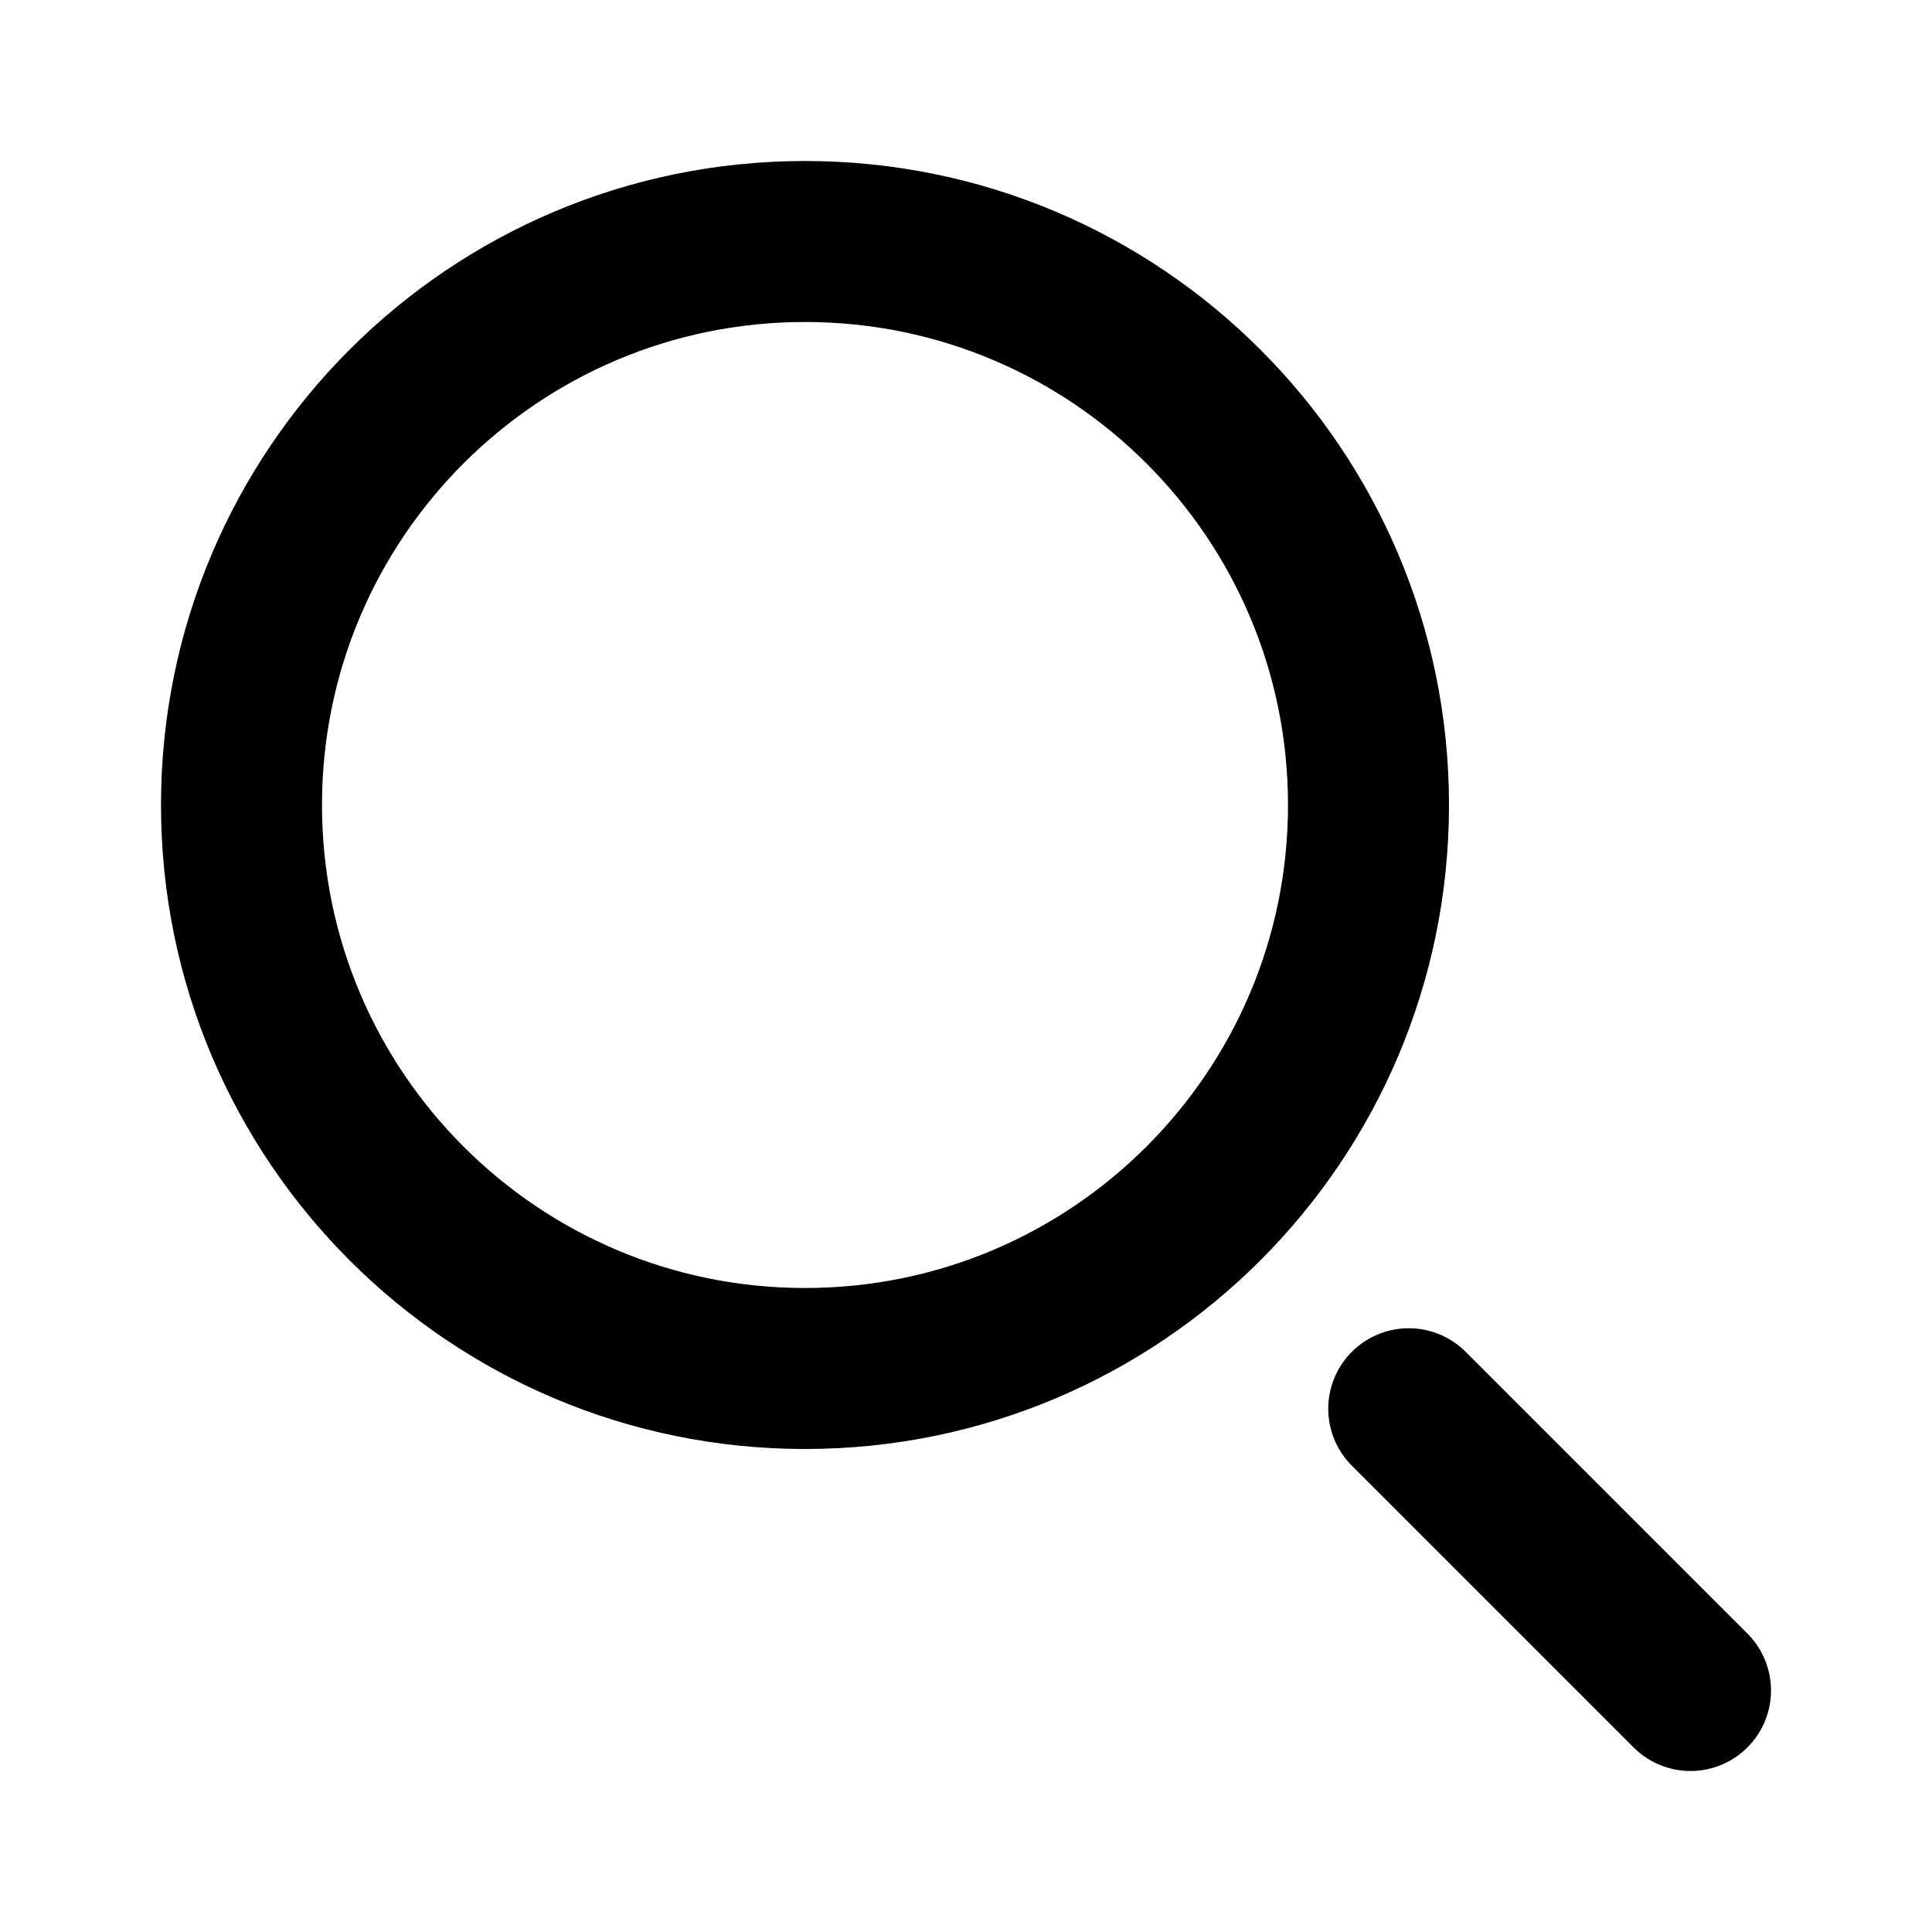
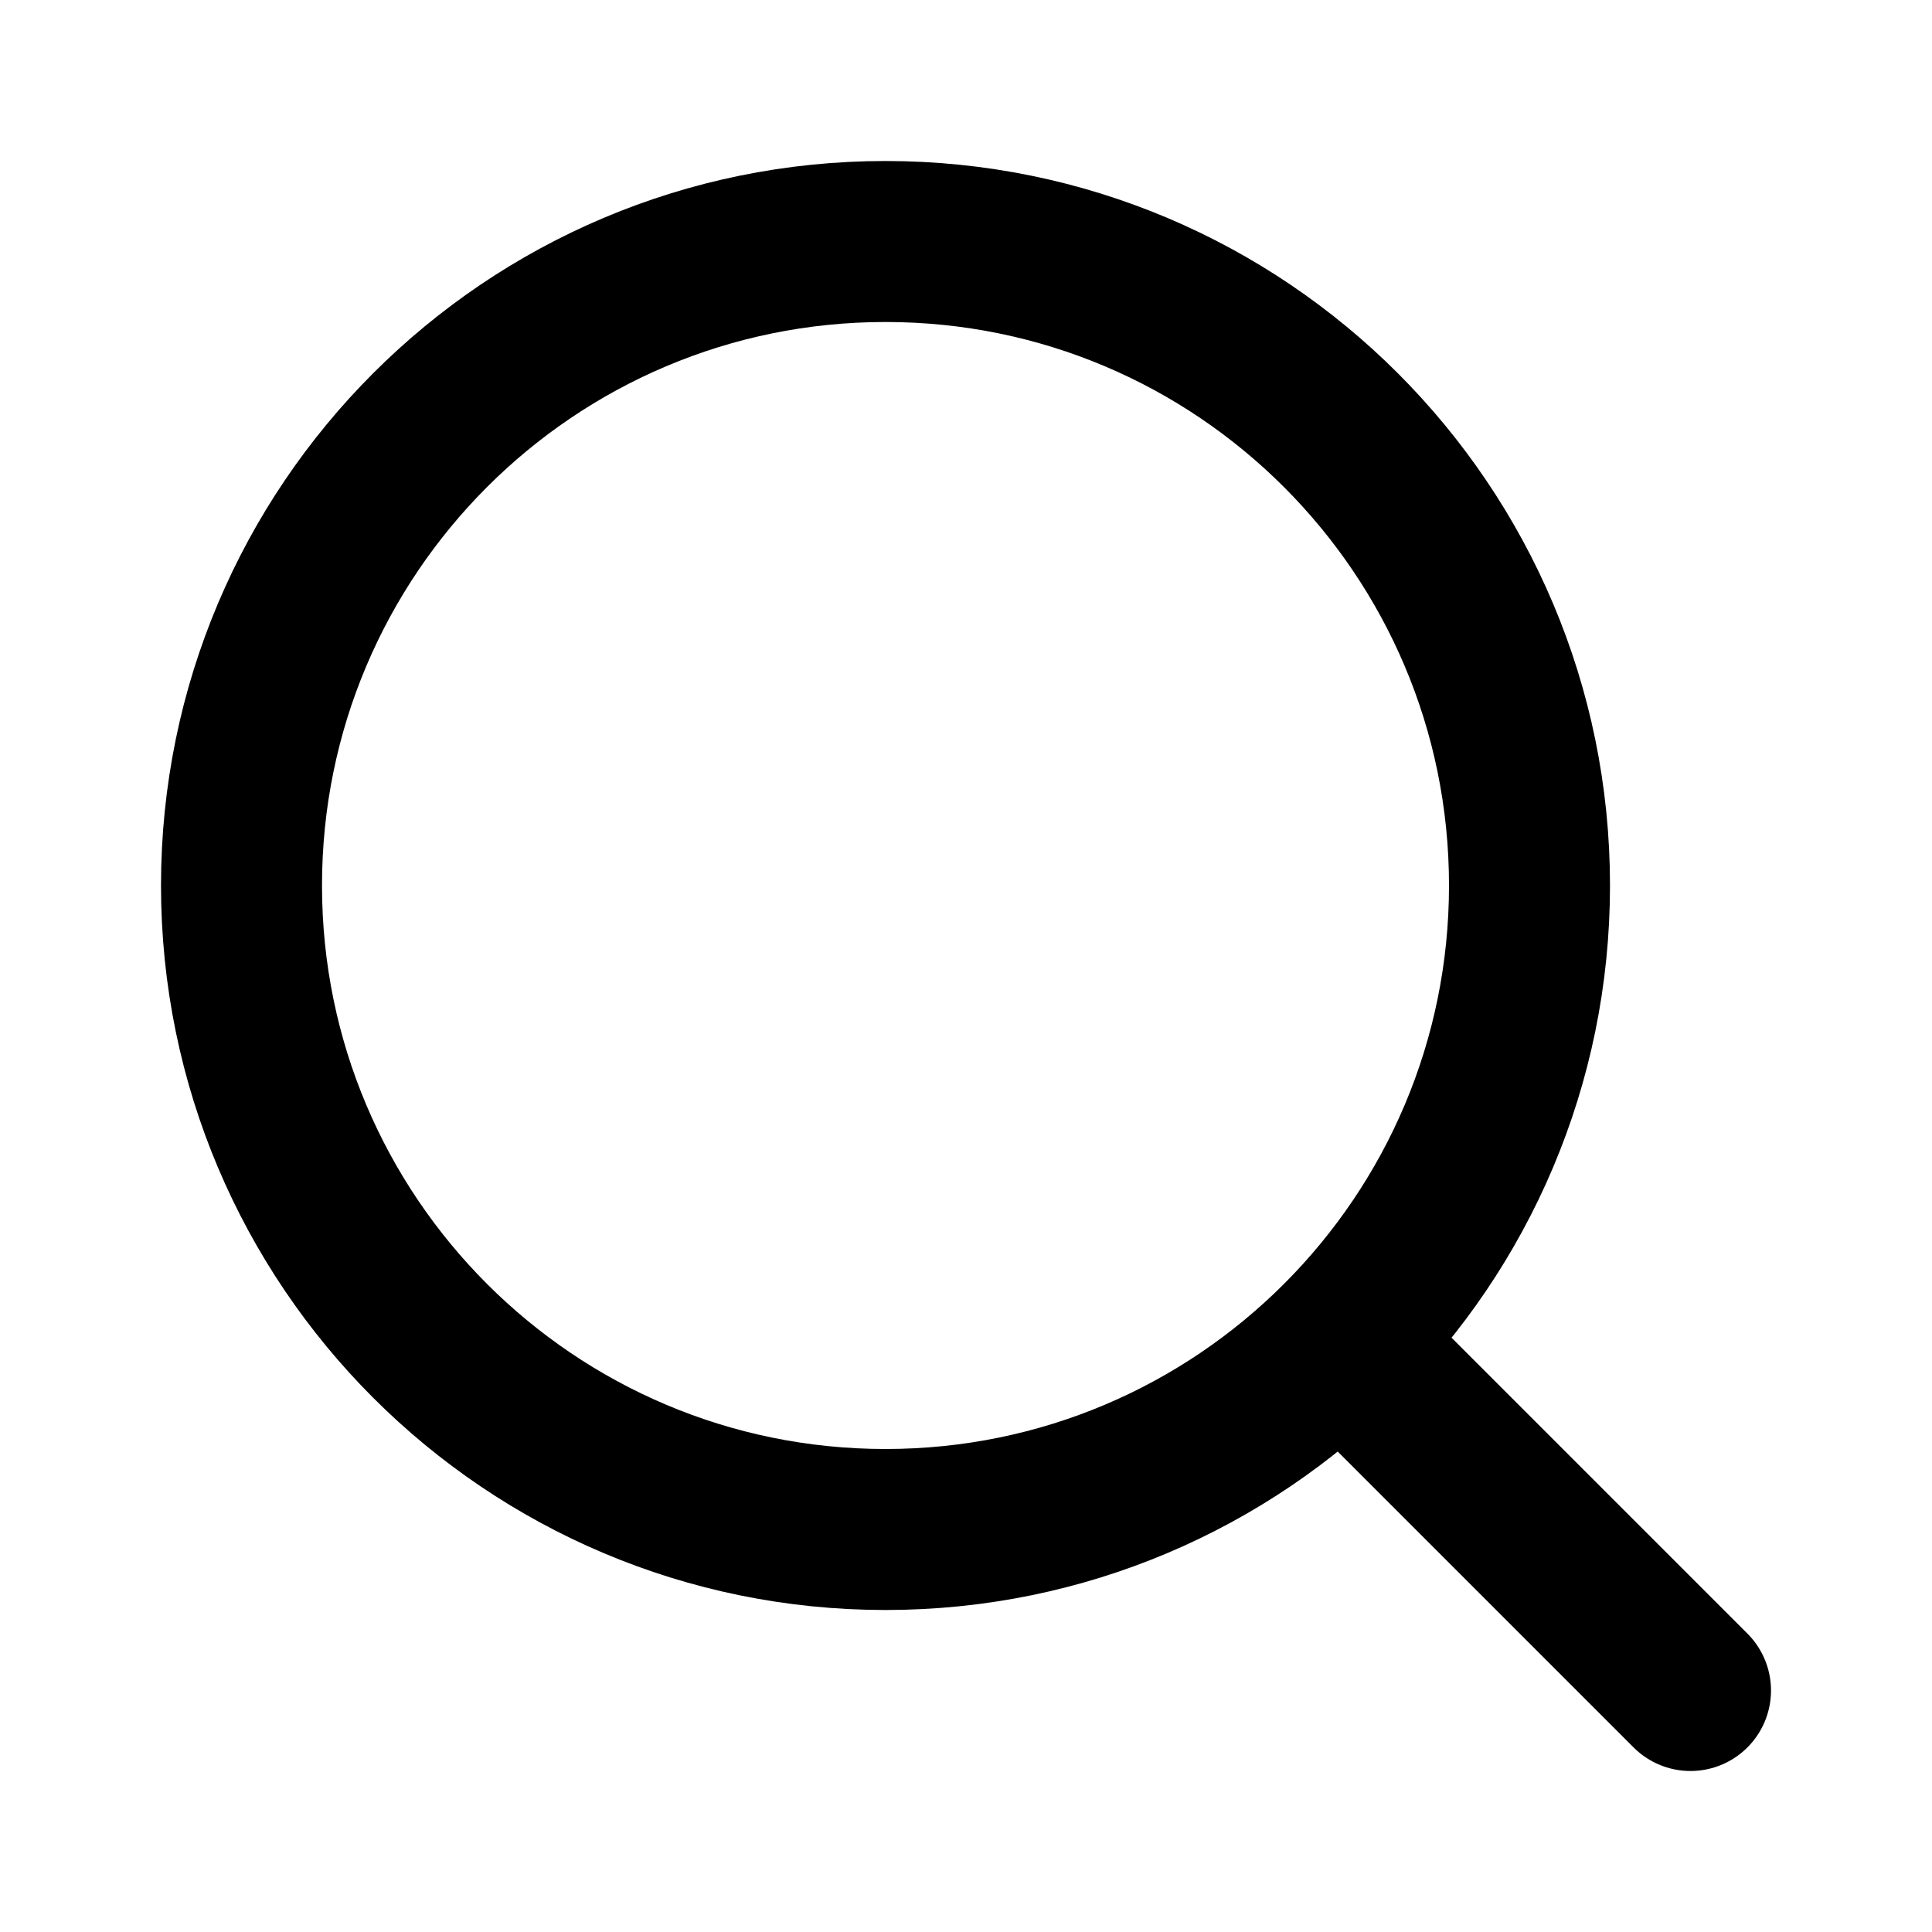
- <svg xmlns="http://www.w3.org/2000/svg" class="w-6 h-6 text-gray-800 dark:text-white" aria-hidden="true" width="24" height="24" fill="none" viewBox="0 0 24 24">
-   <path stroke="currentColor" stroke-linecap="round" stroke-width="2" d="m21 21-3.5-3.5M17 10a7 7 0 1 1-14 0 7 7 0 0 1 14 0Z" />
+ <svg xmlns="http://www.w3.org/2000/svg" width="24" height="24" viewBox="0 0 24 24" fill="none" stroke="currentColor" stroke-width="2" stroke-linecap="round" stroke-linejoin="round" class="lucide lucide-search-icon lucide-search">
+   <path d="m21 21-4.34-4.34" />
+   <circle cx="11" cy="11" r="8" />
</svg>
